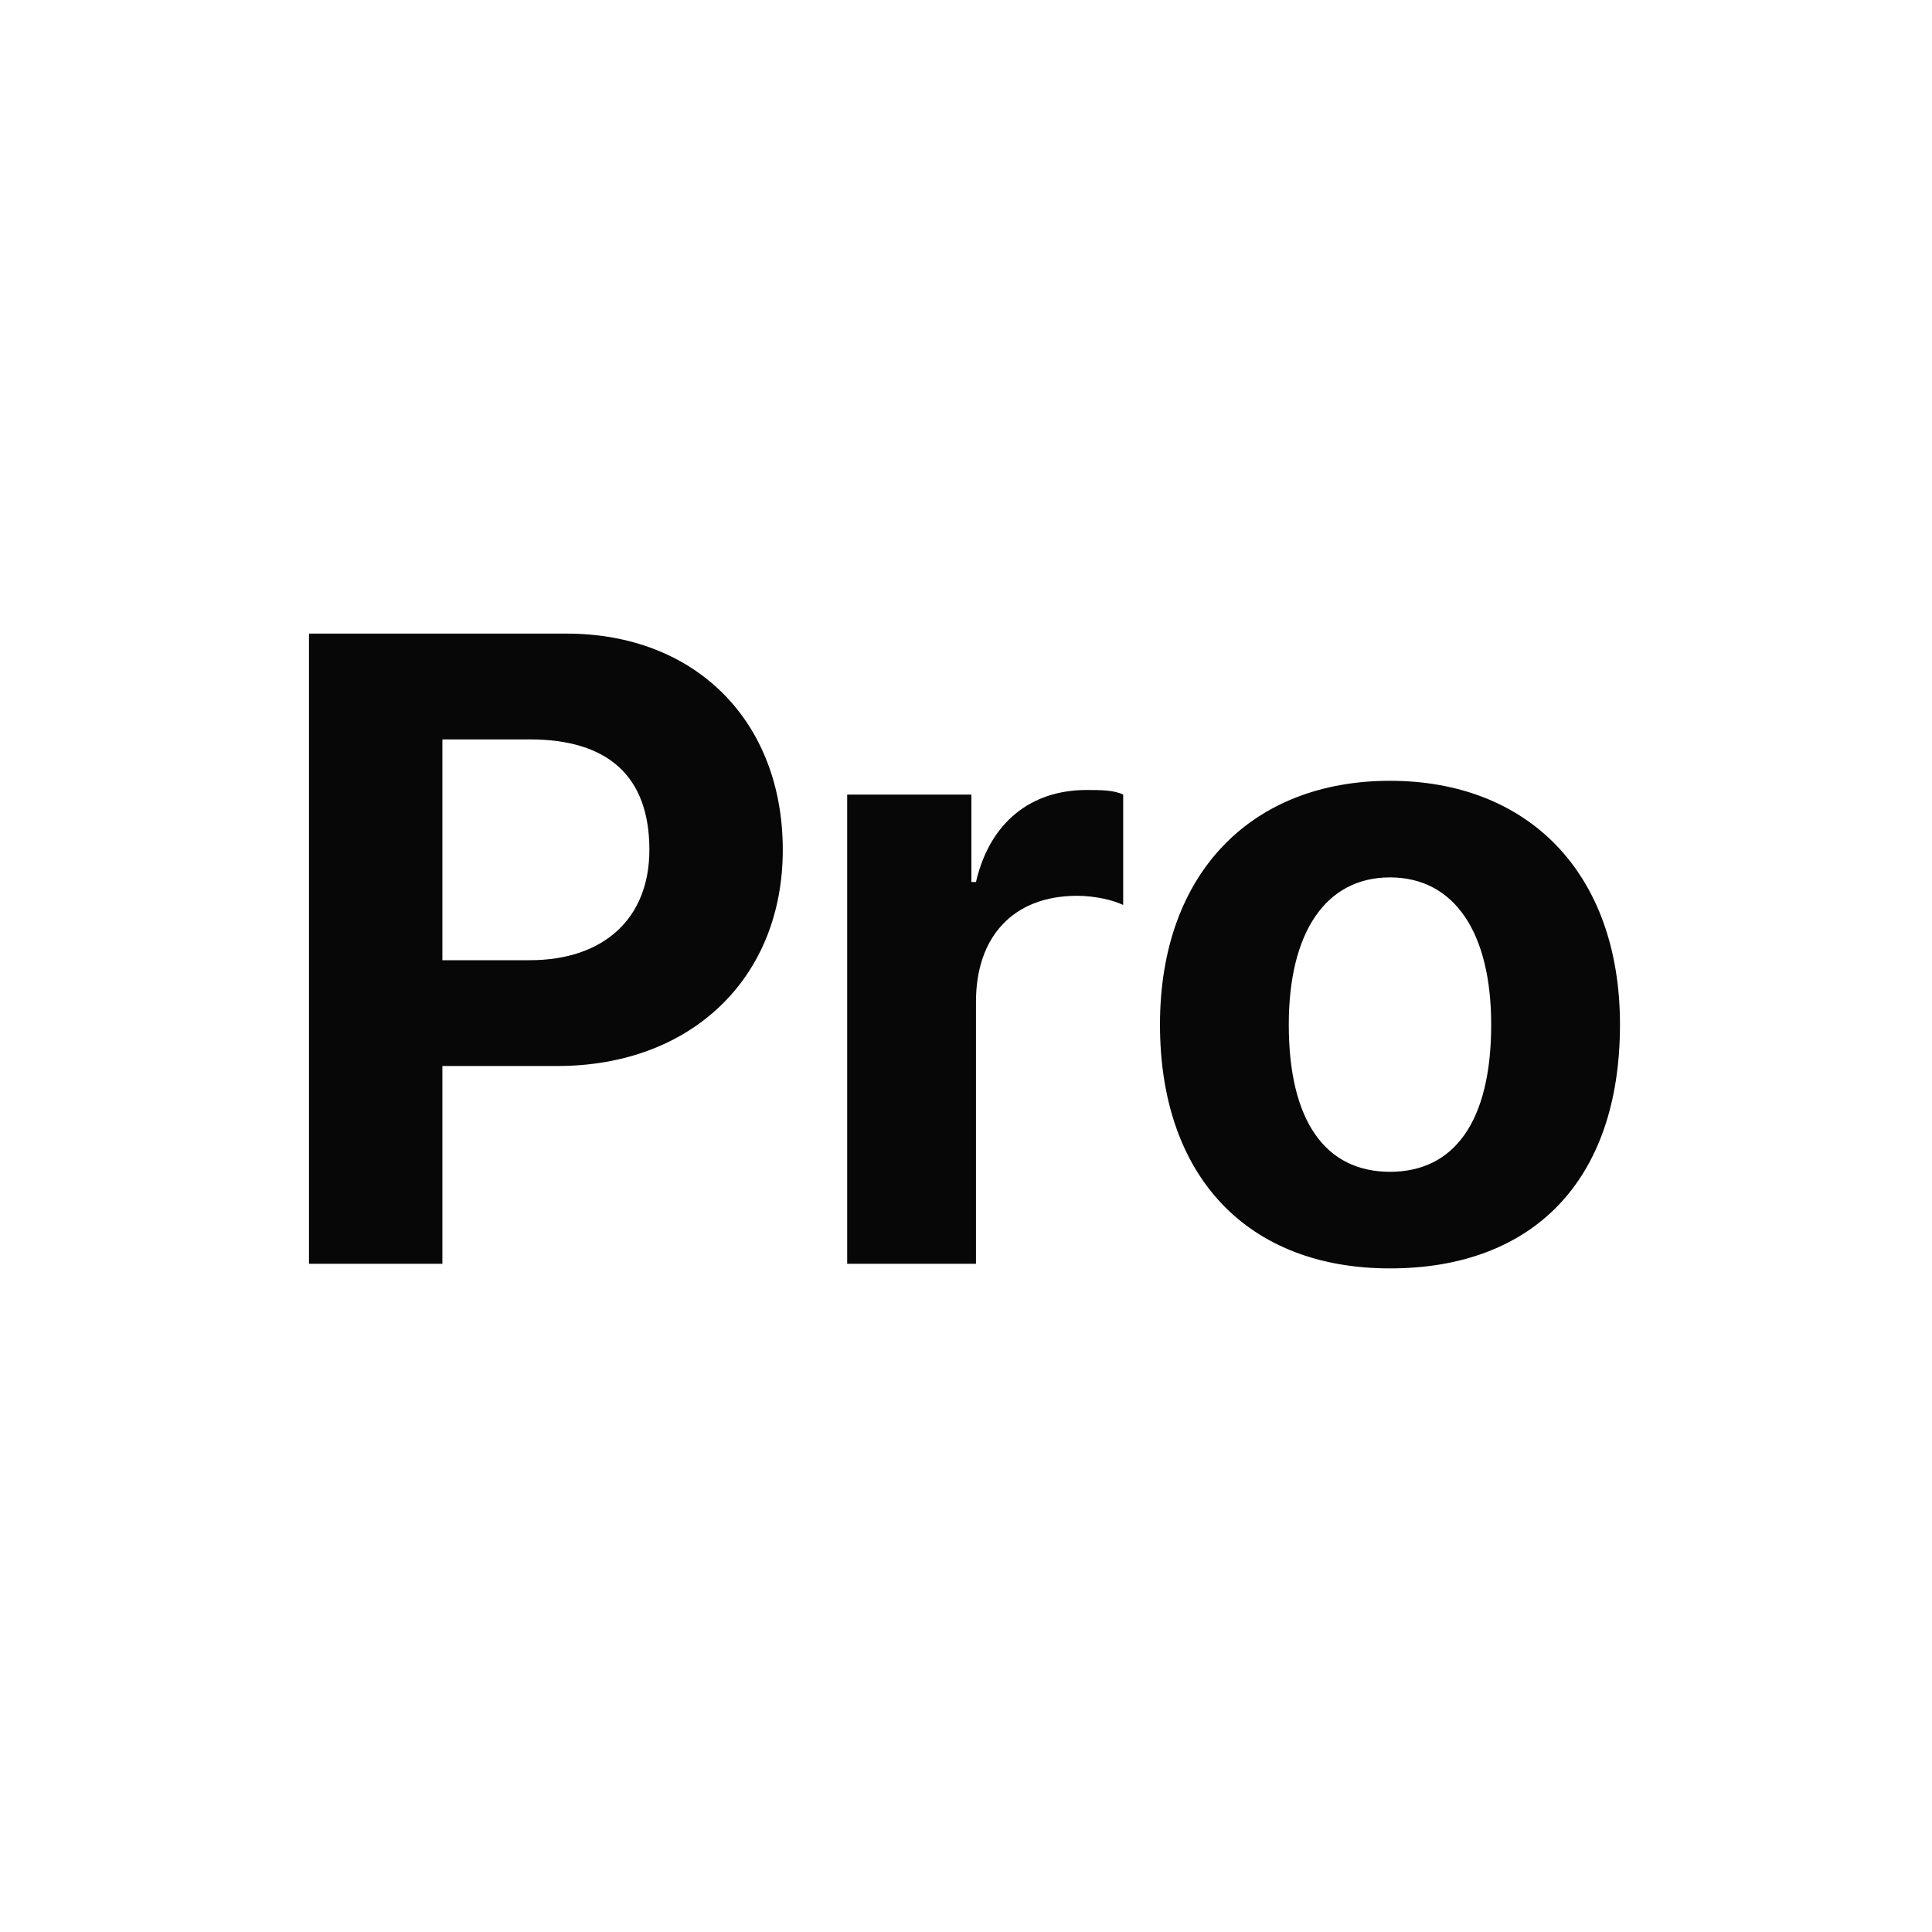
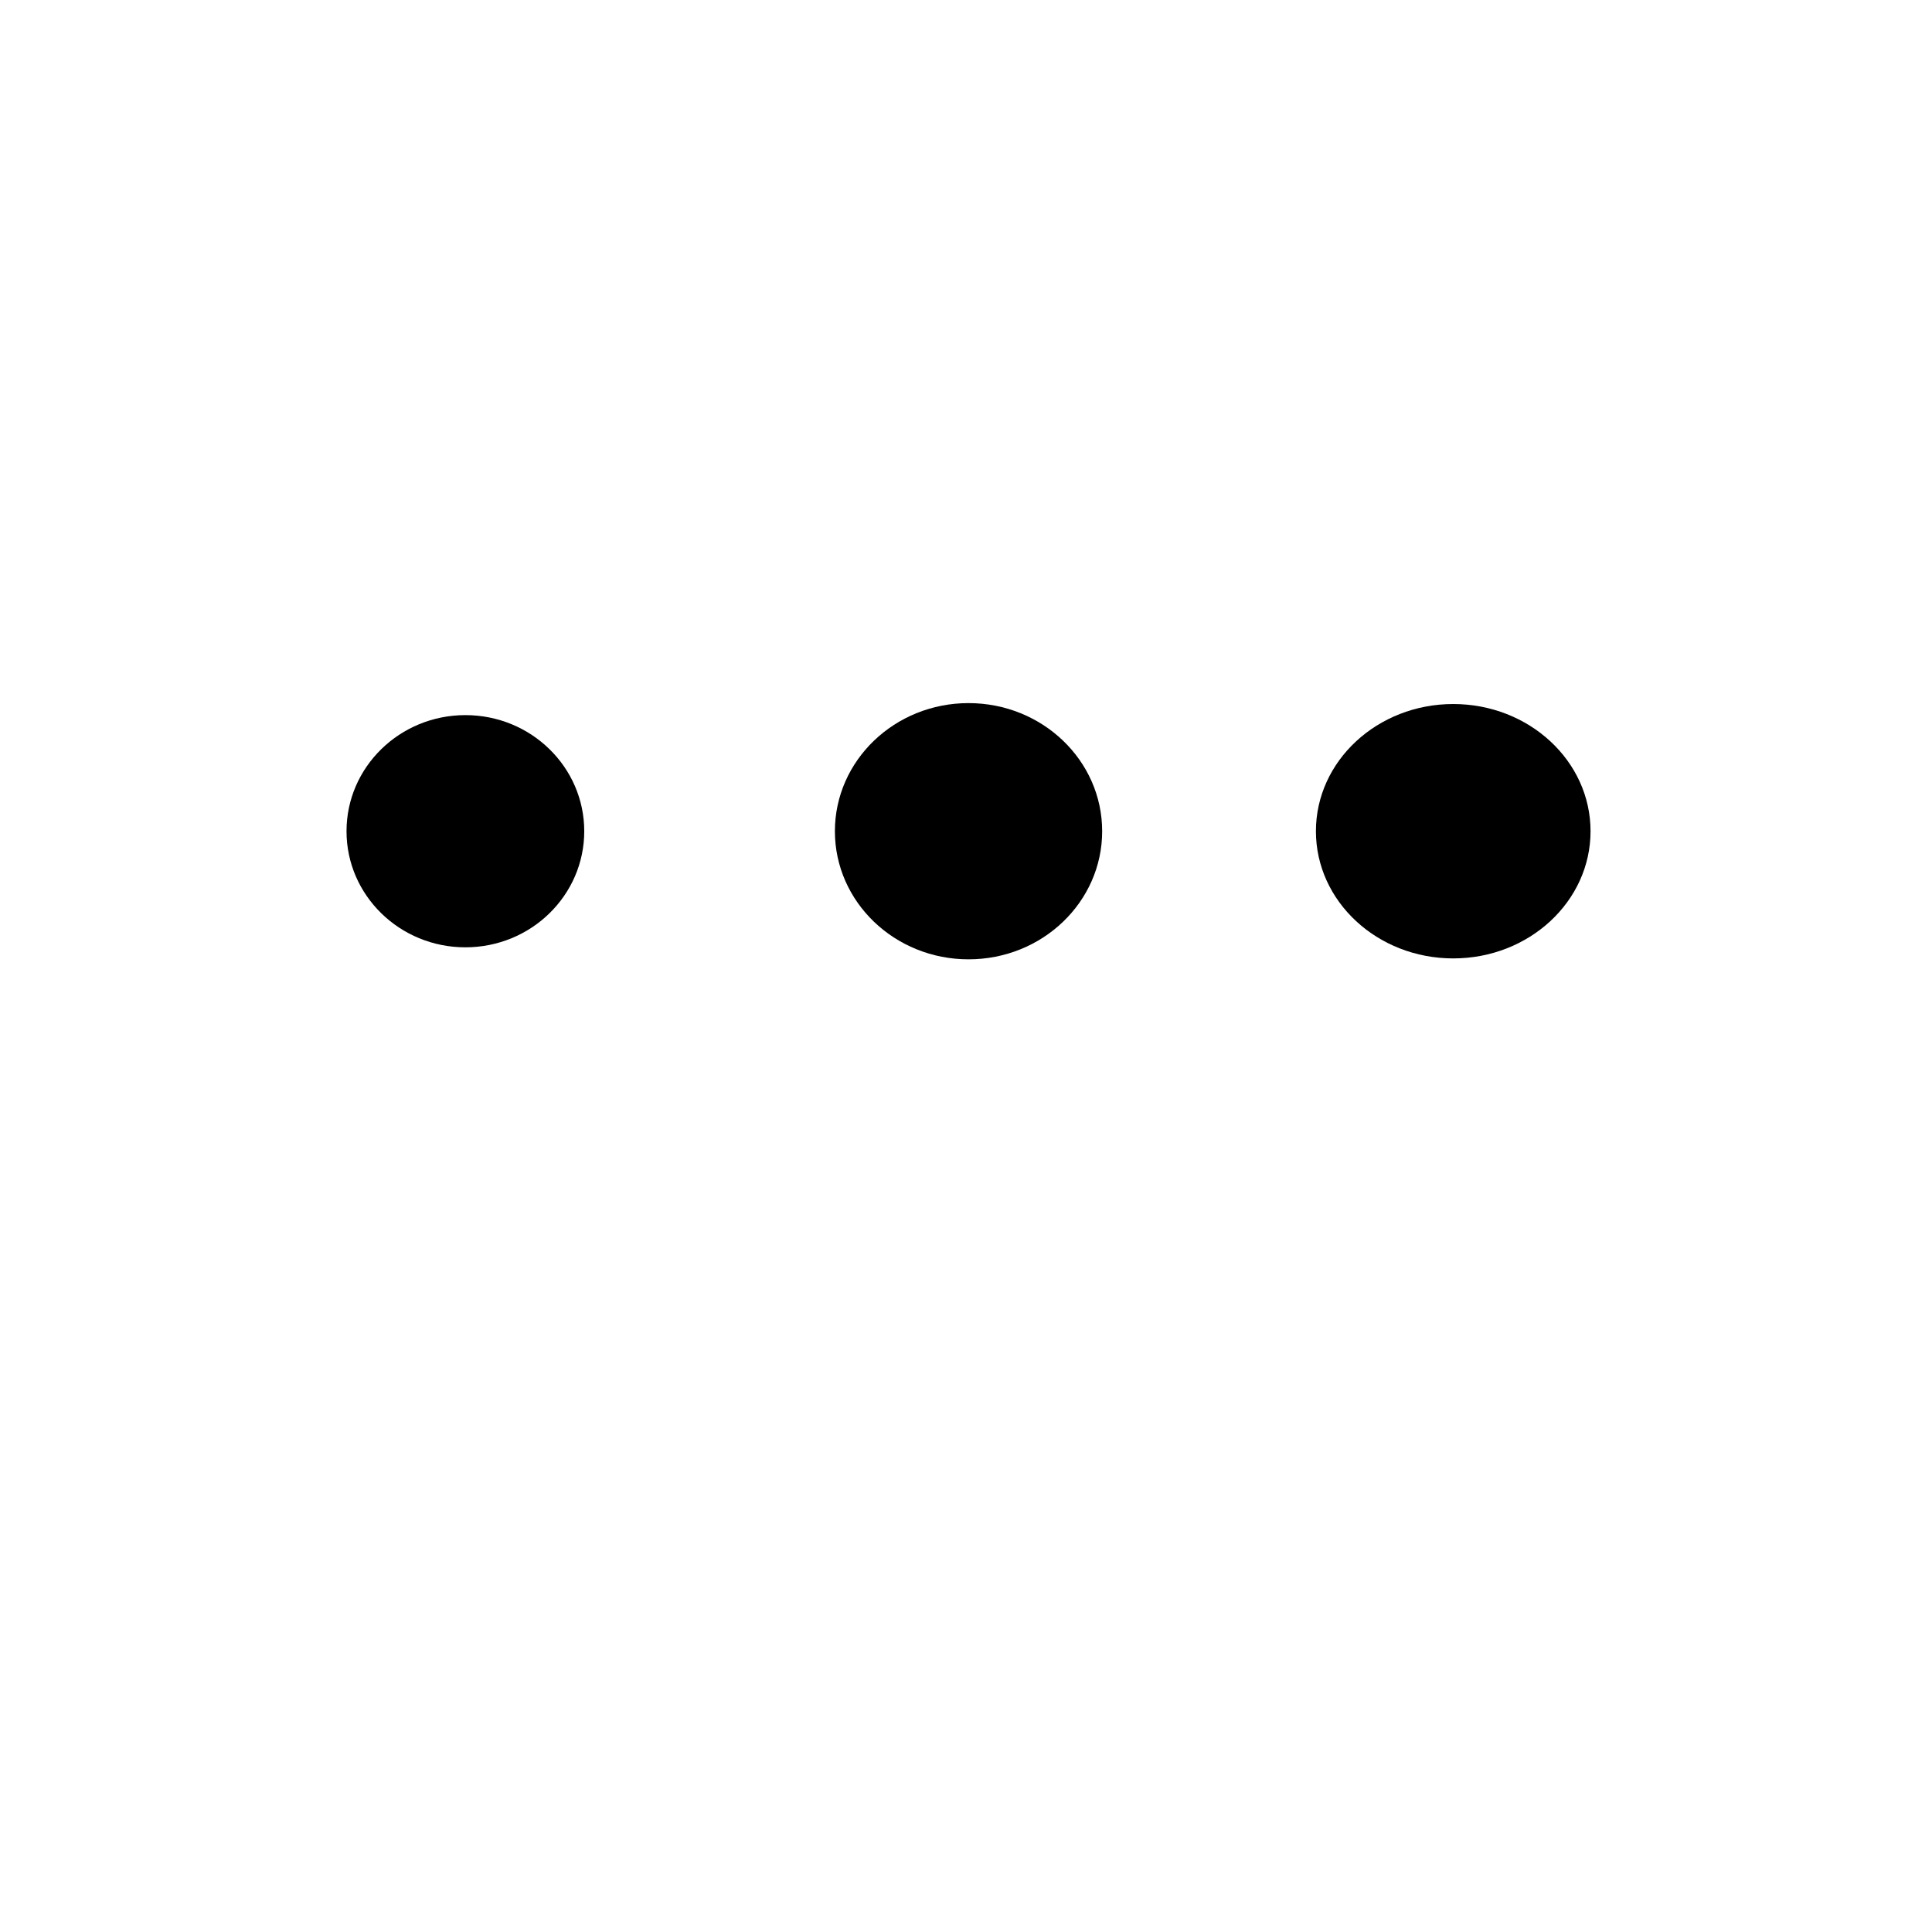
- <svg xmlns="http://www.w3.org/2000/svg" width="42" height="42">
-   <g>
-     <path fill="#070707" d="m6.717,13.774l5.6,0c2.8,0 4.7,1.9 4.7,4.7c0,2.8 -2,4.7 -4.9,4.7l-2.5,0l0,4.3l-2.9,0l0,-13.7zm2.9,2.2l0,4.9l1.9,0c1.6,0 2.6,-0.9 2.6,-2.4c0,-1.6 -0.9,-2.4 -2.6,-2.4l-1.9,0l0,-0.1zm8.9,11.5l2.7,0l0,-5.7c0,-1.4 0.8,-2.3 2.2,-2.3c0.4,0 0.8,0.1 1,0.2l0,-2.4c-0.2,-0.1 -0.5,-0.1 -0.8,-0.1c-1.2,0 -2.1,0.7 -2.4,2l-0.1,0l0,-1.9l-2.7,0l0,10.2l0.1,0zm11.7,0.1c-3.1,0 -5,-2 -5,-5.3c0,-3.3 2,-5.3 5,-5.3s5,2 5,5.3c0,3.4 -1.9,5.3 -5,5.3zm0,-2.1c1.4,0 2.2,-1.1 2.2,-3.2c0,-2 -0.8,-3.2 -2.2,-3.2c-1.4,0 -2.2,1.2 -2.2,3.2c0,2.1 0.8,3.2 2.2,3.2z" class="st0" id="Ant-Design-Pro" />
-   </g>
+ <svg xmlns="http://www.w3.org/2000/svg" width="42" height="42" version="1.1" id="svg60">
+   <defs id="defs64" />
+   <ellipse style="fill:#000000" id="path573" cx="10.117" cy="18.07" rx="2.584" ry="2.524" />
+   <ellipse style="fill:#000000" id="path575" cx="21.055" cy="18.07" rx="2.905" ry="2.785" />
+   <ellipse style="fill:#000000" id="path577" cx="31.592" cy="18.07" rx="2.985" ry="2.765" />
</svg>
